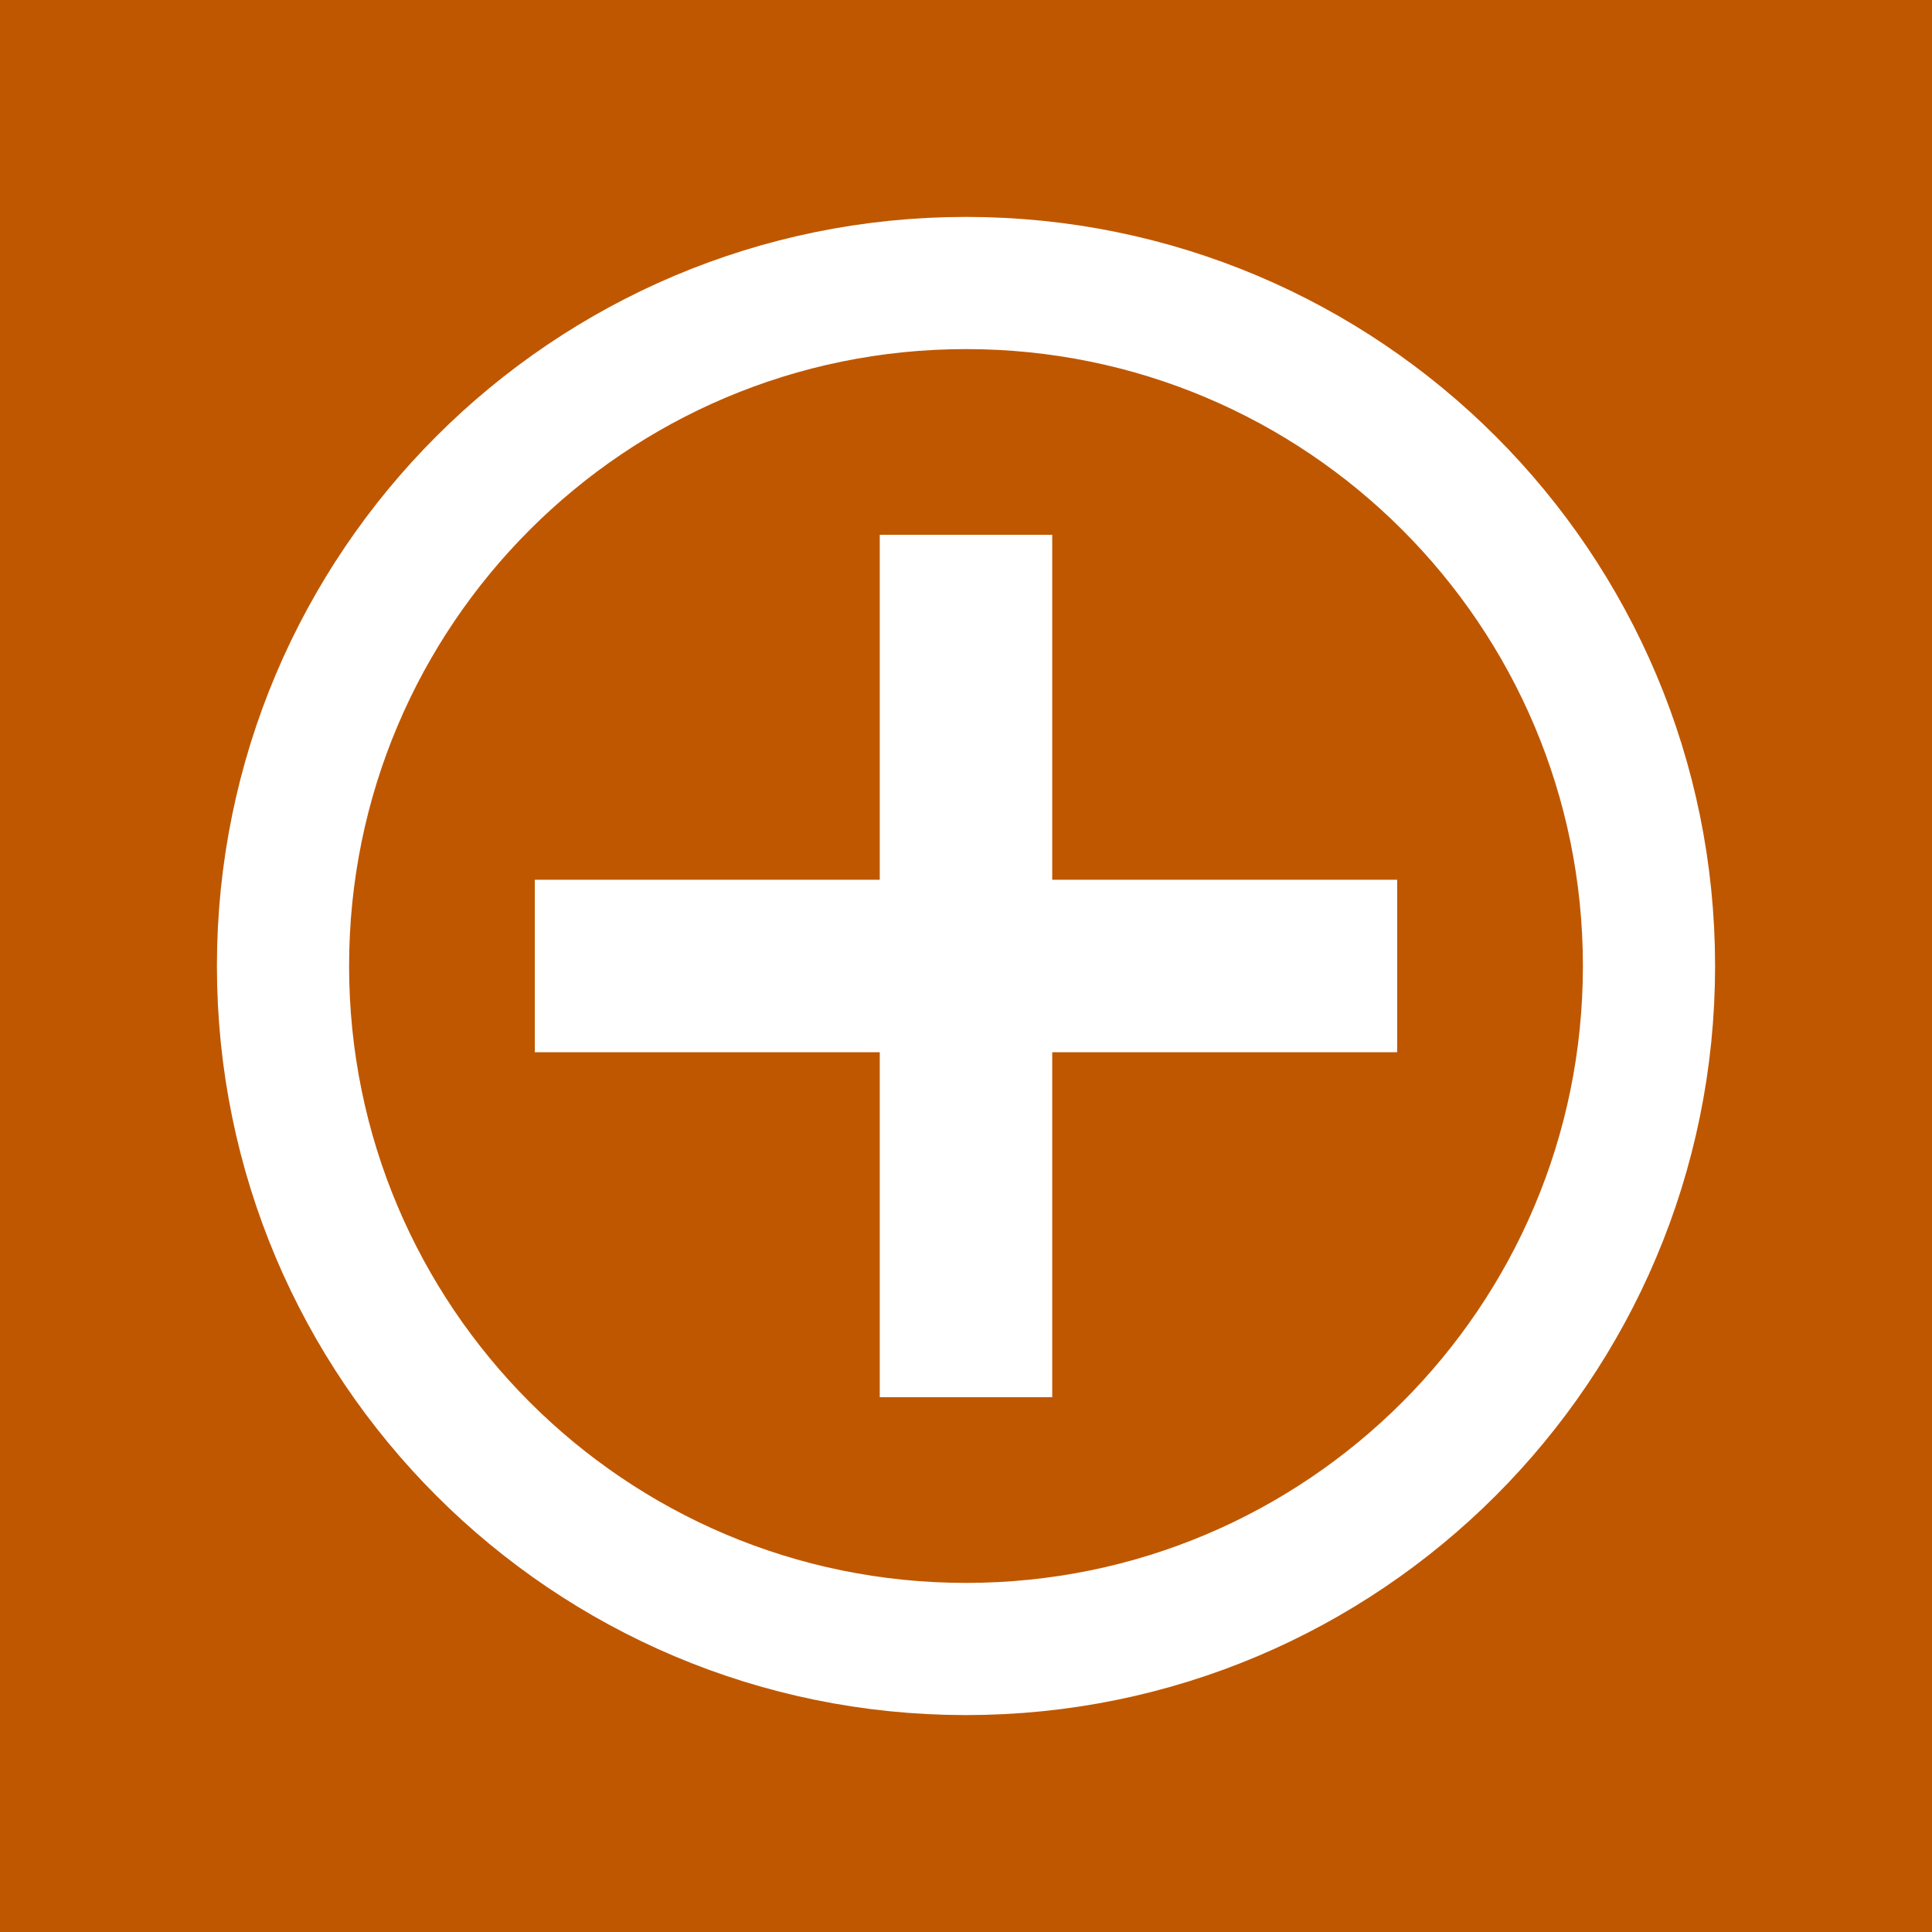
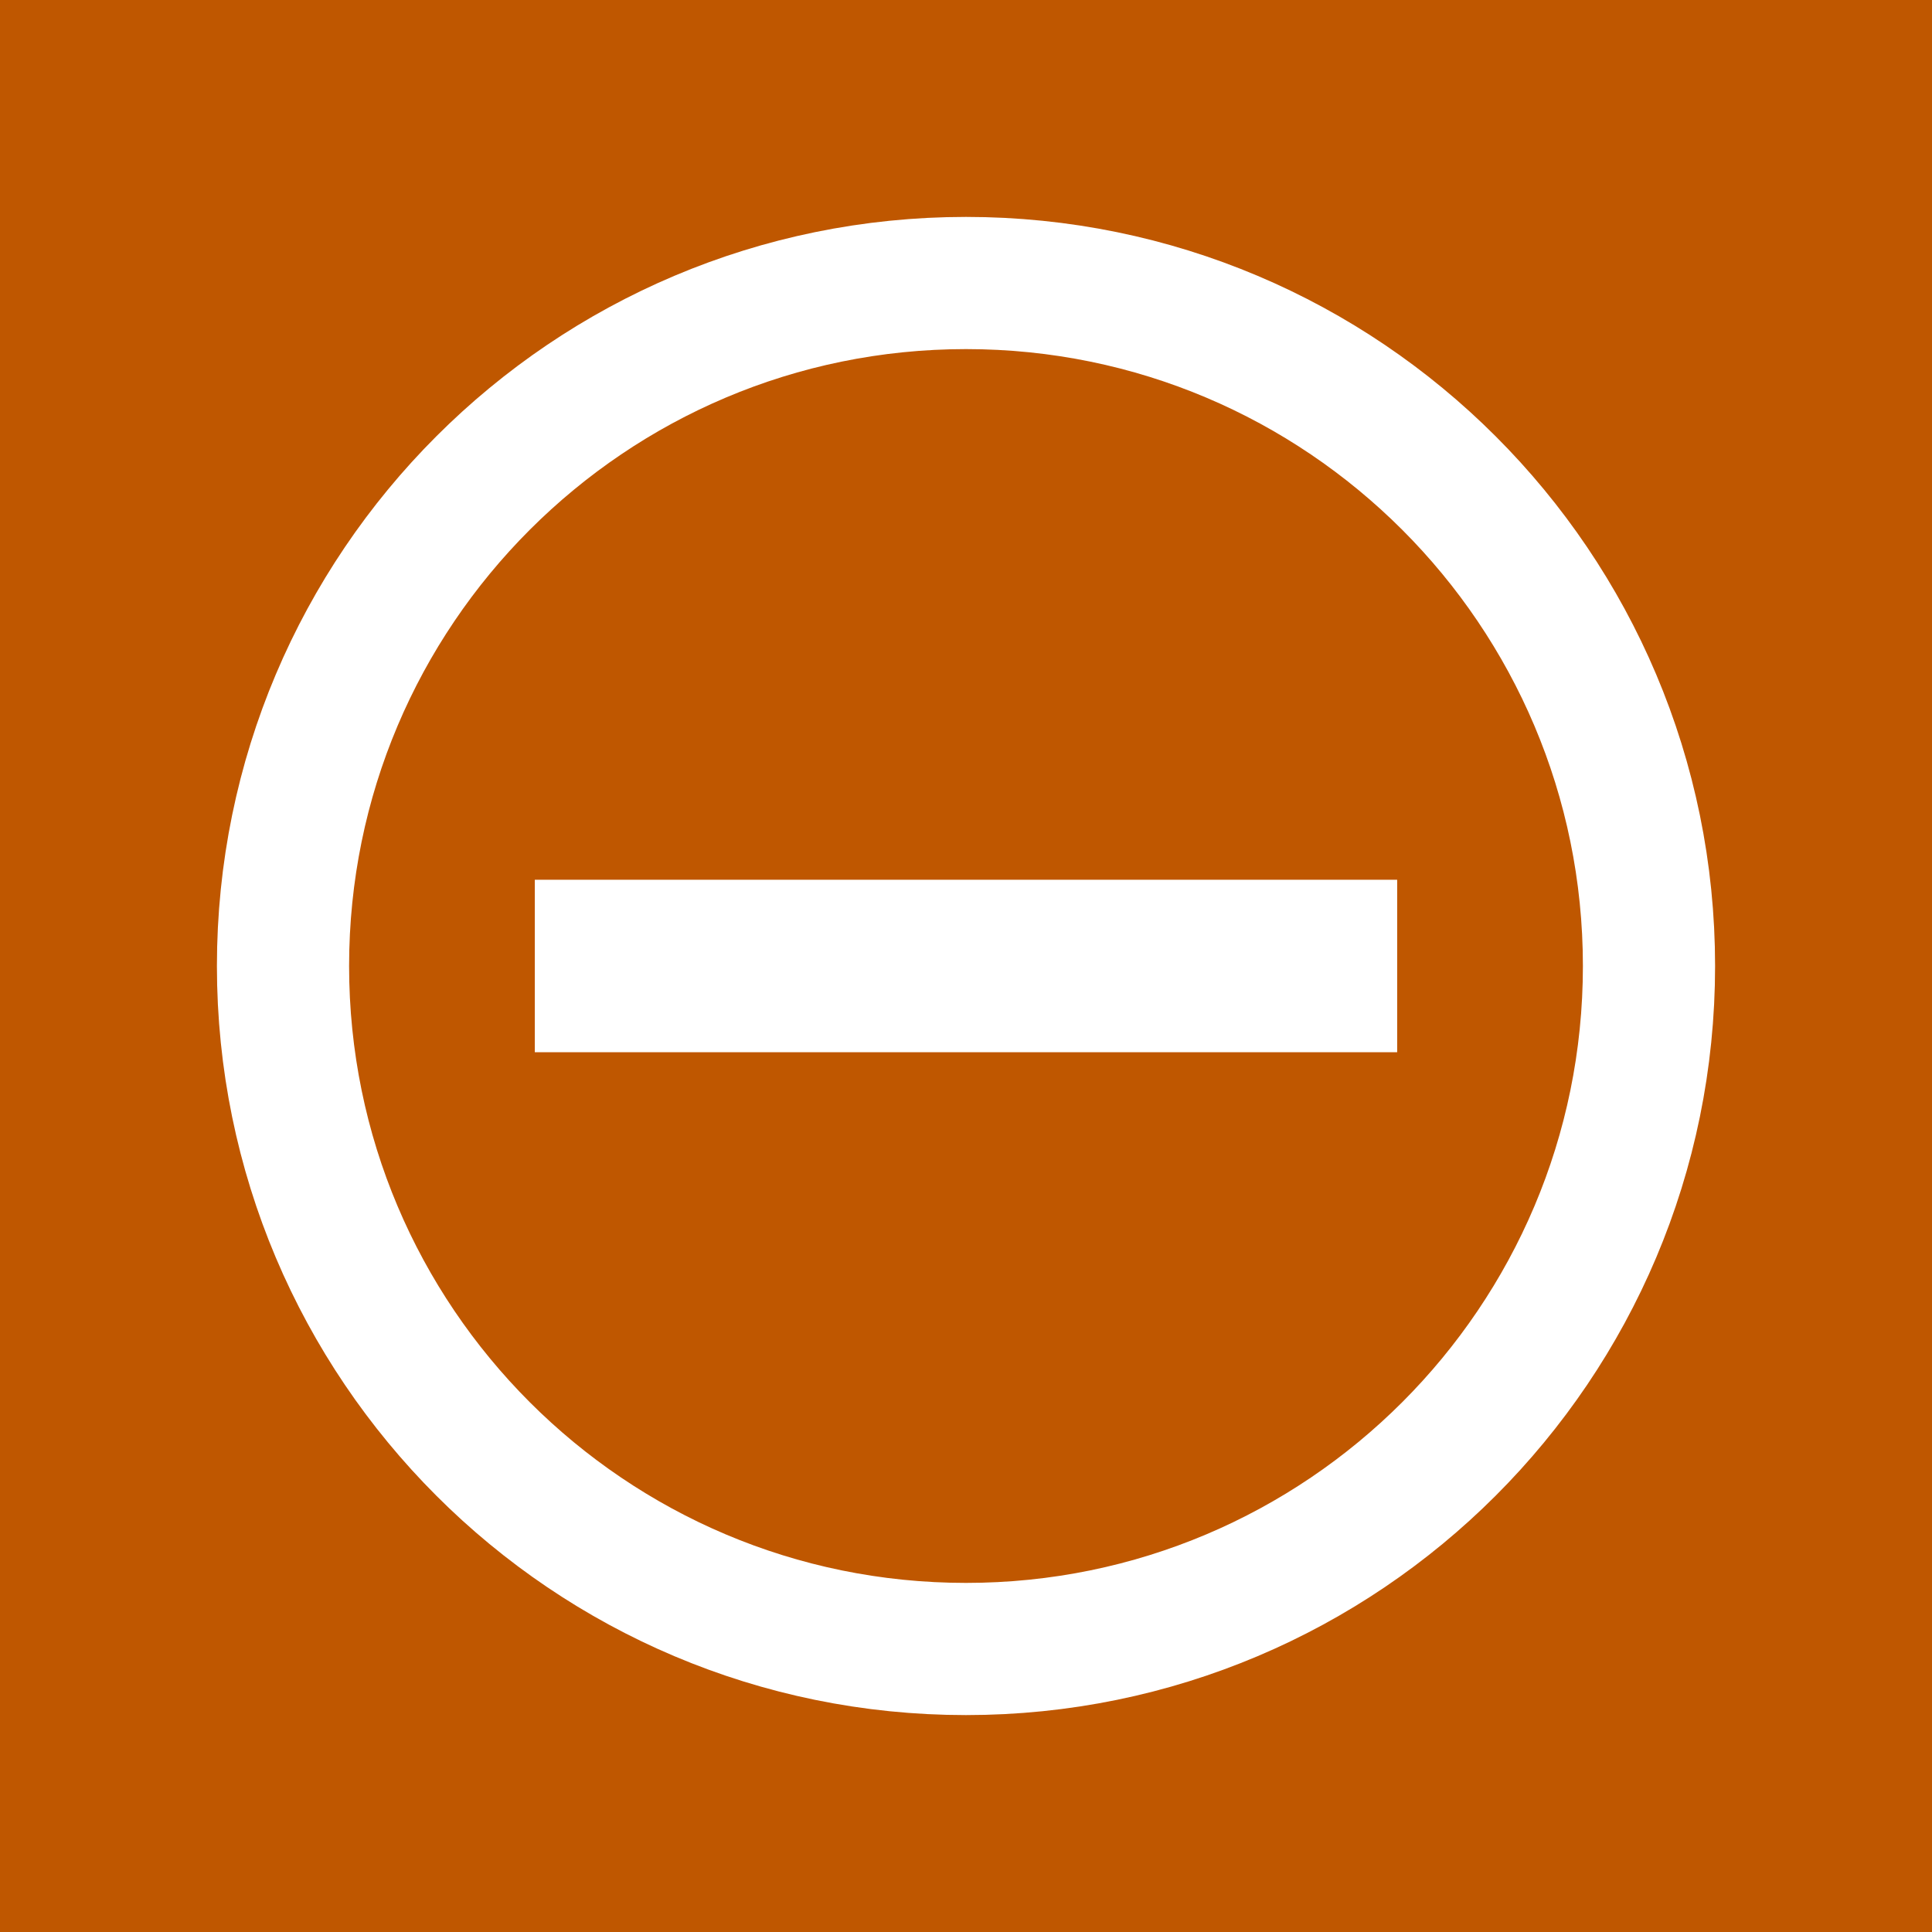
<svg xmlns="http://www.w3.org/2000/svg" id="Production" viewBox="0 0 1024 1024">
  <defs>
    <style>
      .cls-1 {
        fill: #bf5700;
      }

      .cls-1, .cls-2 {
        stroke-width: 0px;
      }

      .cls-3 {
        fill: none;
        stroke: #fff;
        stroke-width: 70.06px;
      }

      .cls-2 {
        fill: #fff;
      }
    </style>
  </defs>
  <rect class="cls-1" width="1024" height="1024" />
  <g>
    <circle class="cls-3" cx="512" cy="512" r="362" />
-     <rect class="cls-2" x="466.29" y="283.46" width="91.41" height="457.07" />
    <rect class="cls-2" x="283.46" y="466.29" width="457.07" height="91.41" />
  </g>
</svg>
